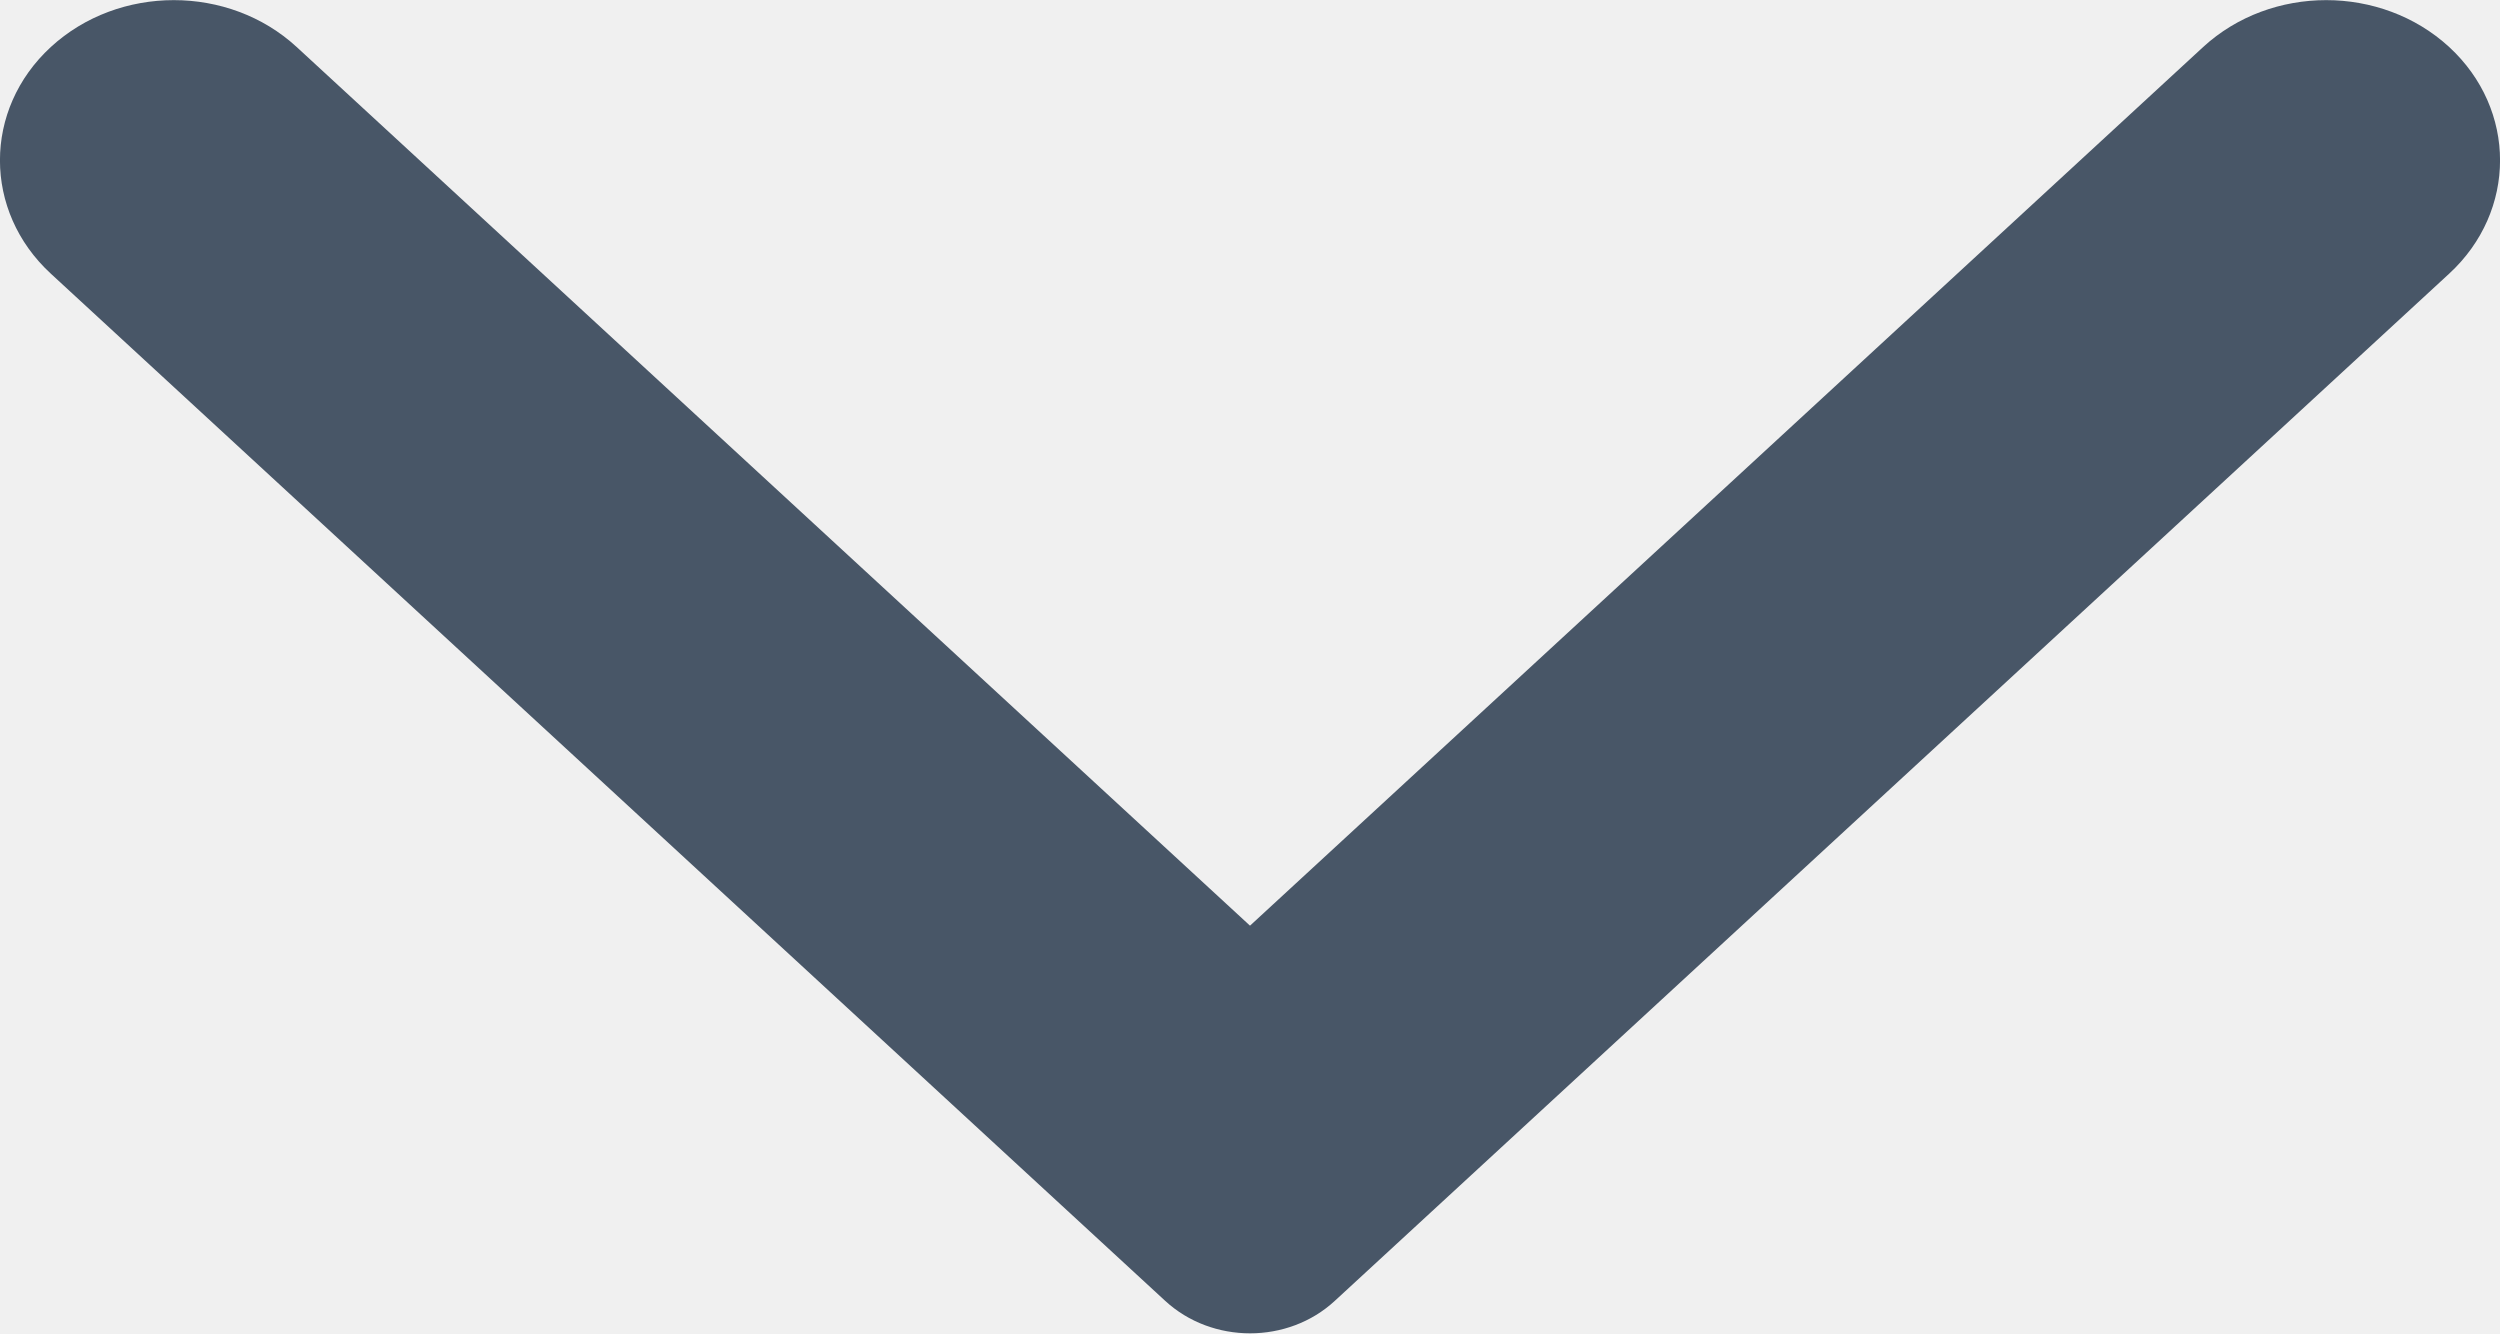
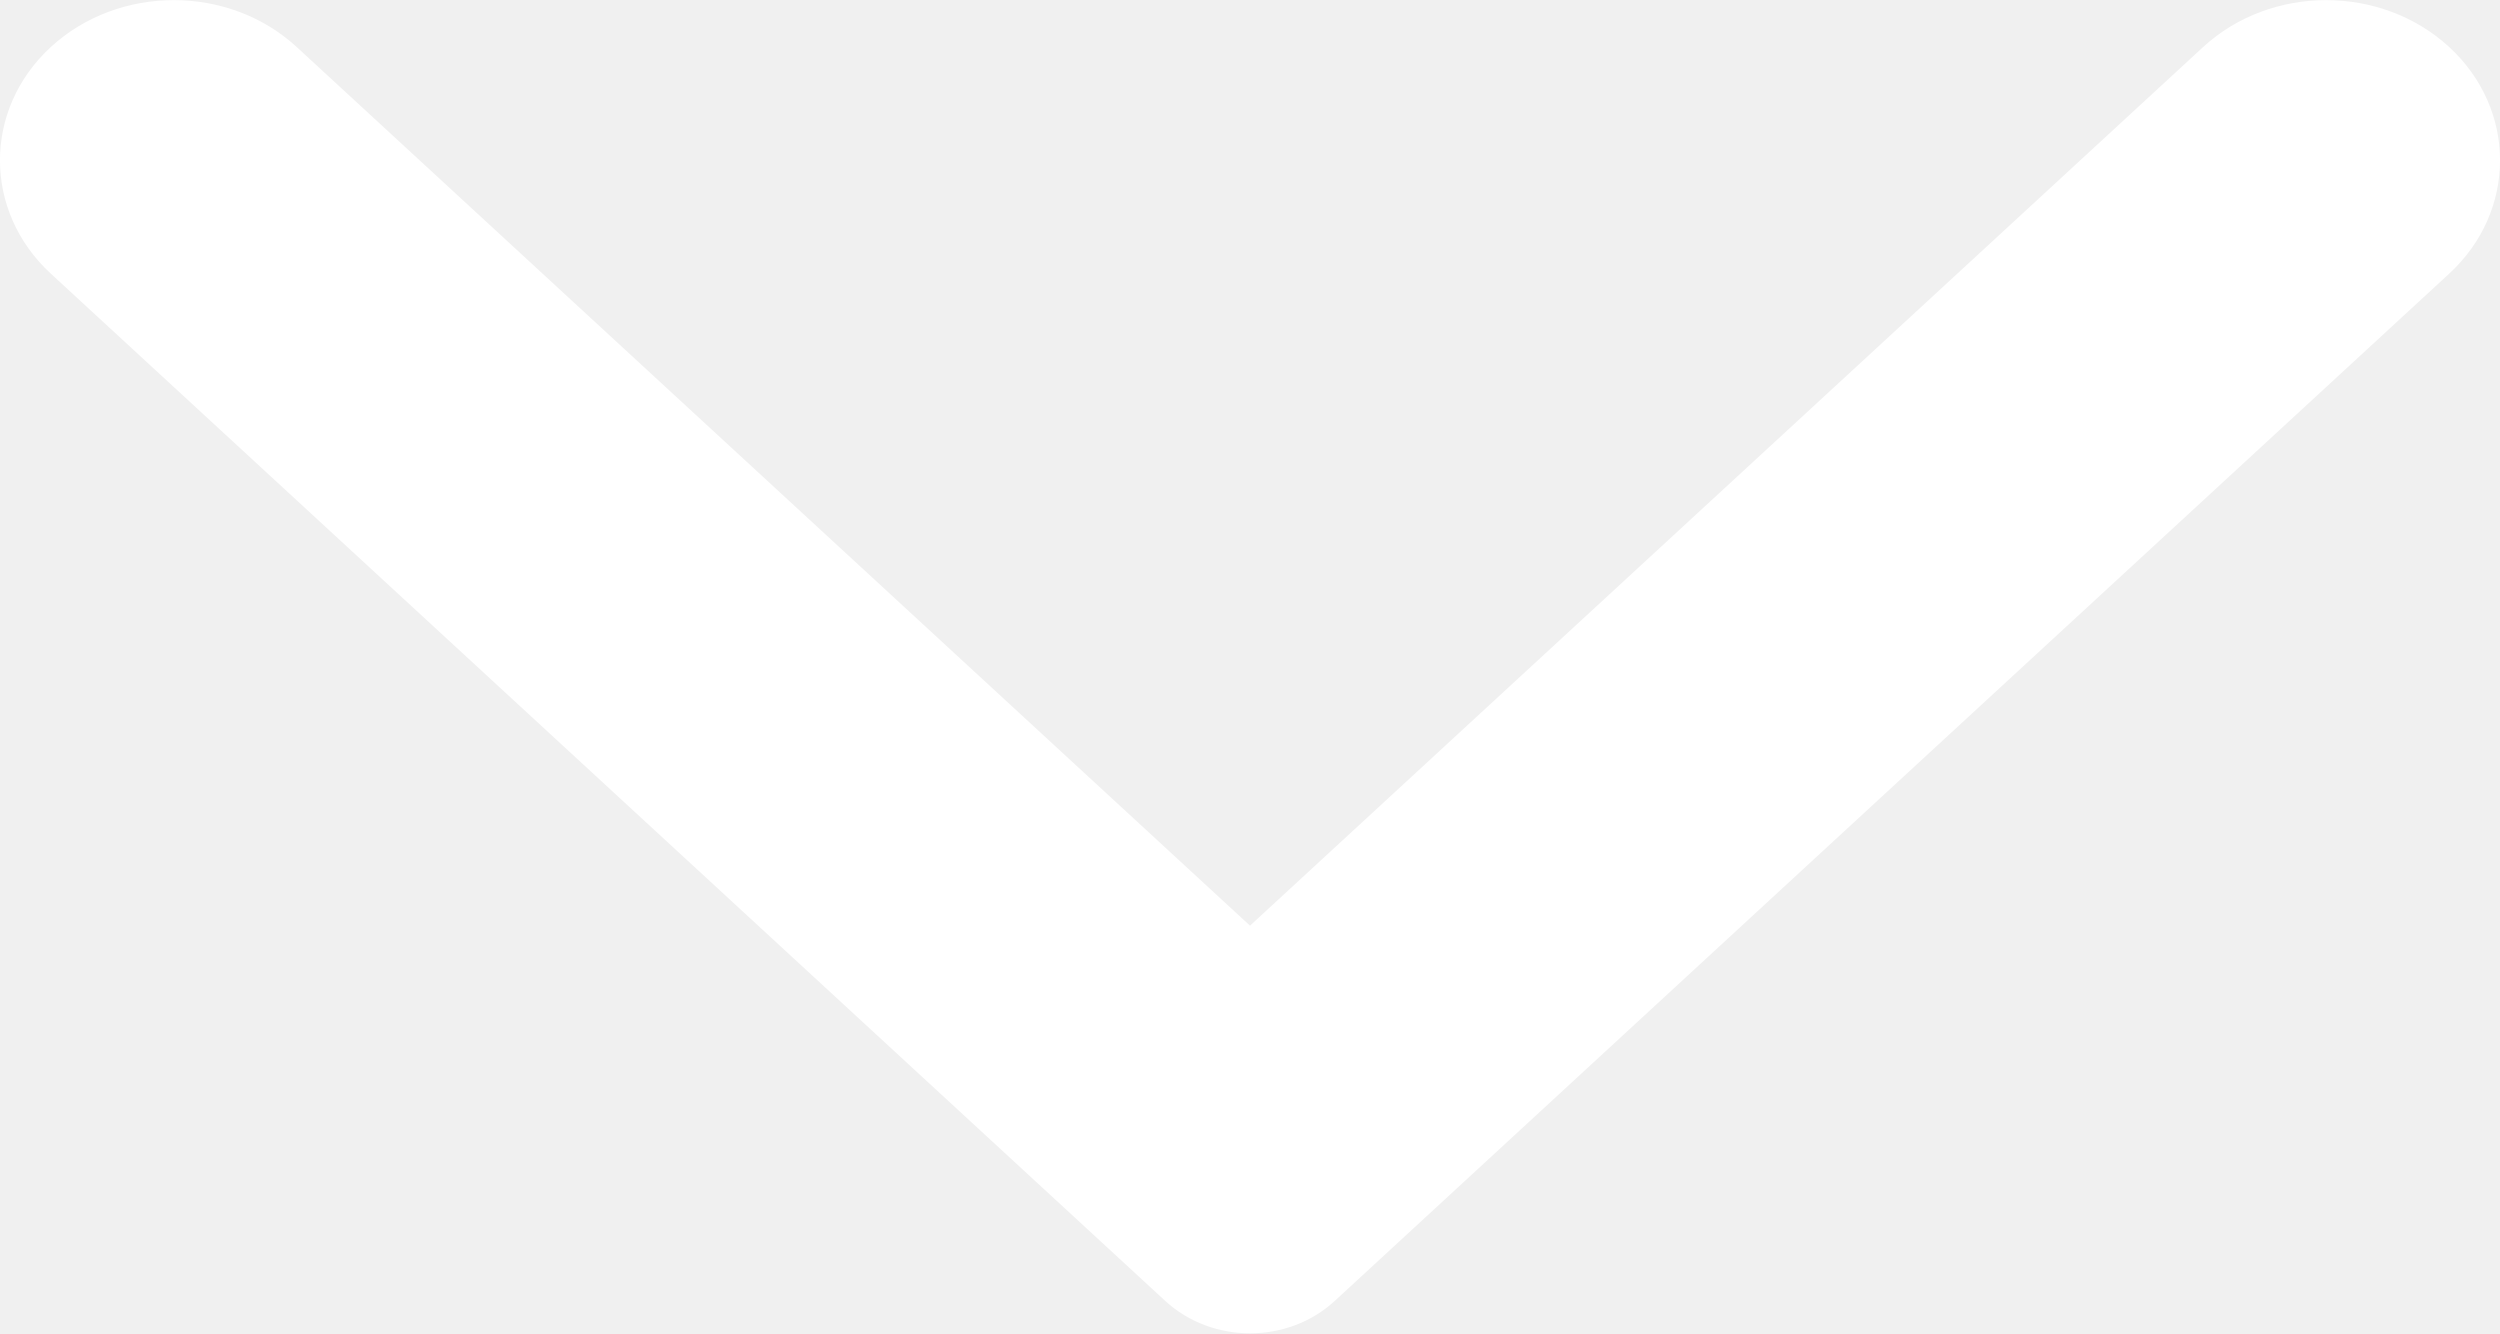
- <svg xmlns="http://www.w3.org/2000/svg" width="15" height="8" viewBox="0 0 15 8" fill="none">
-   <path fill-rule="evenodd" clip-rule="evenodd" d="M8.009 7.805C7.728 8.065 7.273 8.065 6.991 7.805L0.305 1.642C-0.102 1.267 -0.102 0.657 0.305 0.282C0.713 -0.093 1.373 -0.093 1.78 0.282L7.5 5.554L13.219 0.282C13.627 -0.093 14.287 -0.093 14.695 0.282C15.102 0.657 15.102 1.267 14.695 1.642L8.009 7.805Z" fill="#485667" />
+ <svg xmlns="http://www.w3.org/2000/svg" width="15" height="8" viewBox="0 0 15 8" fill="#FFF">
+   <path fill-rule="evenodd" clip-rule="evenodd" d="M8.009 7.805C7.728 8.065 7.273 8.065 6.991 7.805L0.305 1.642C-0.102 1.267 -0.102 0.657 0.305 0.282C0.713 -0.093 1.373 -0.093 1.78 0.282L7.5 5.554L13.219 0.282C13.627 -0.093 14.287 -0.093 14.695 0.282C15.102 0.657 15.102 1.267 14.695 1.642L8.009 7.805Z" fill="#fff" />
</svg>
